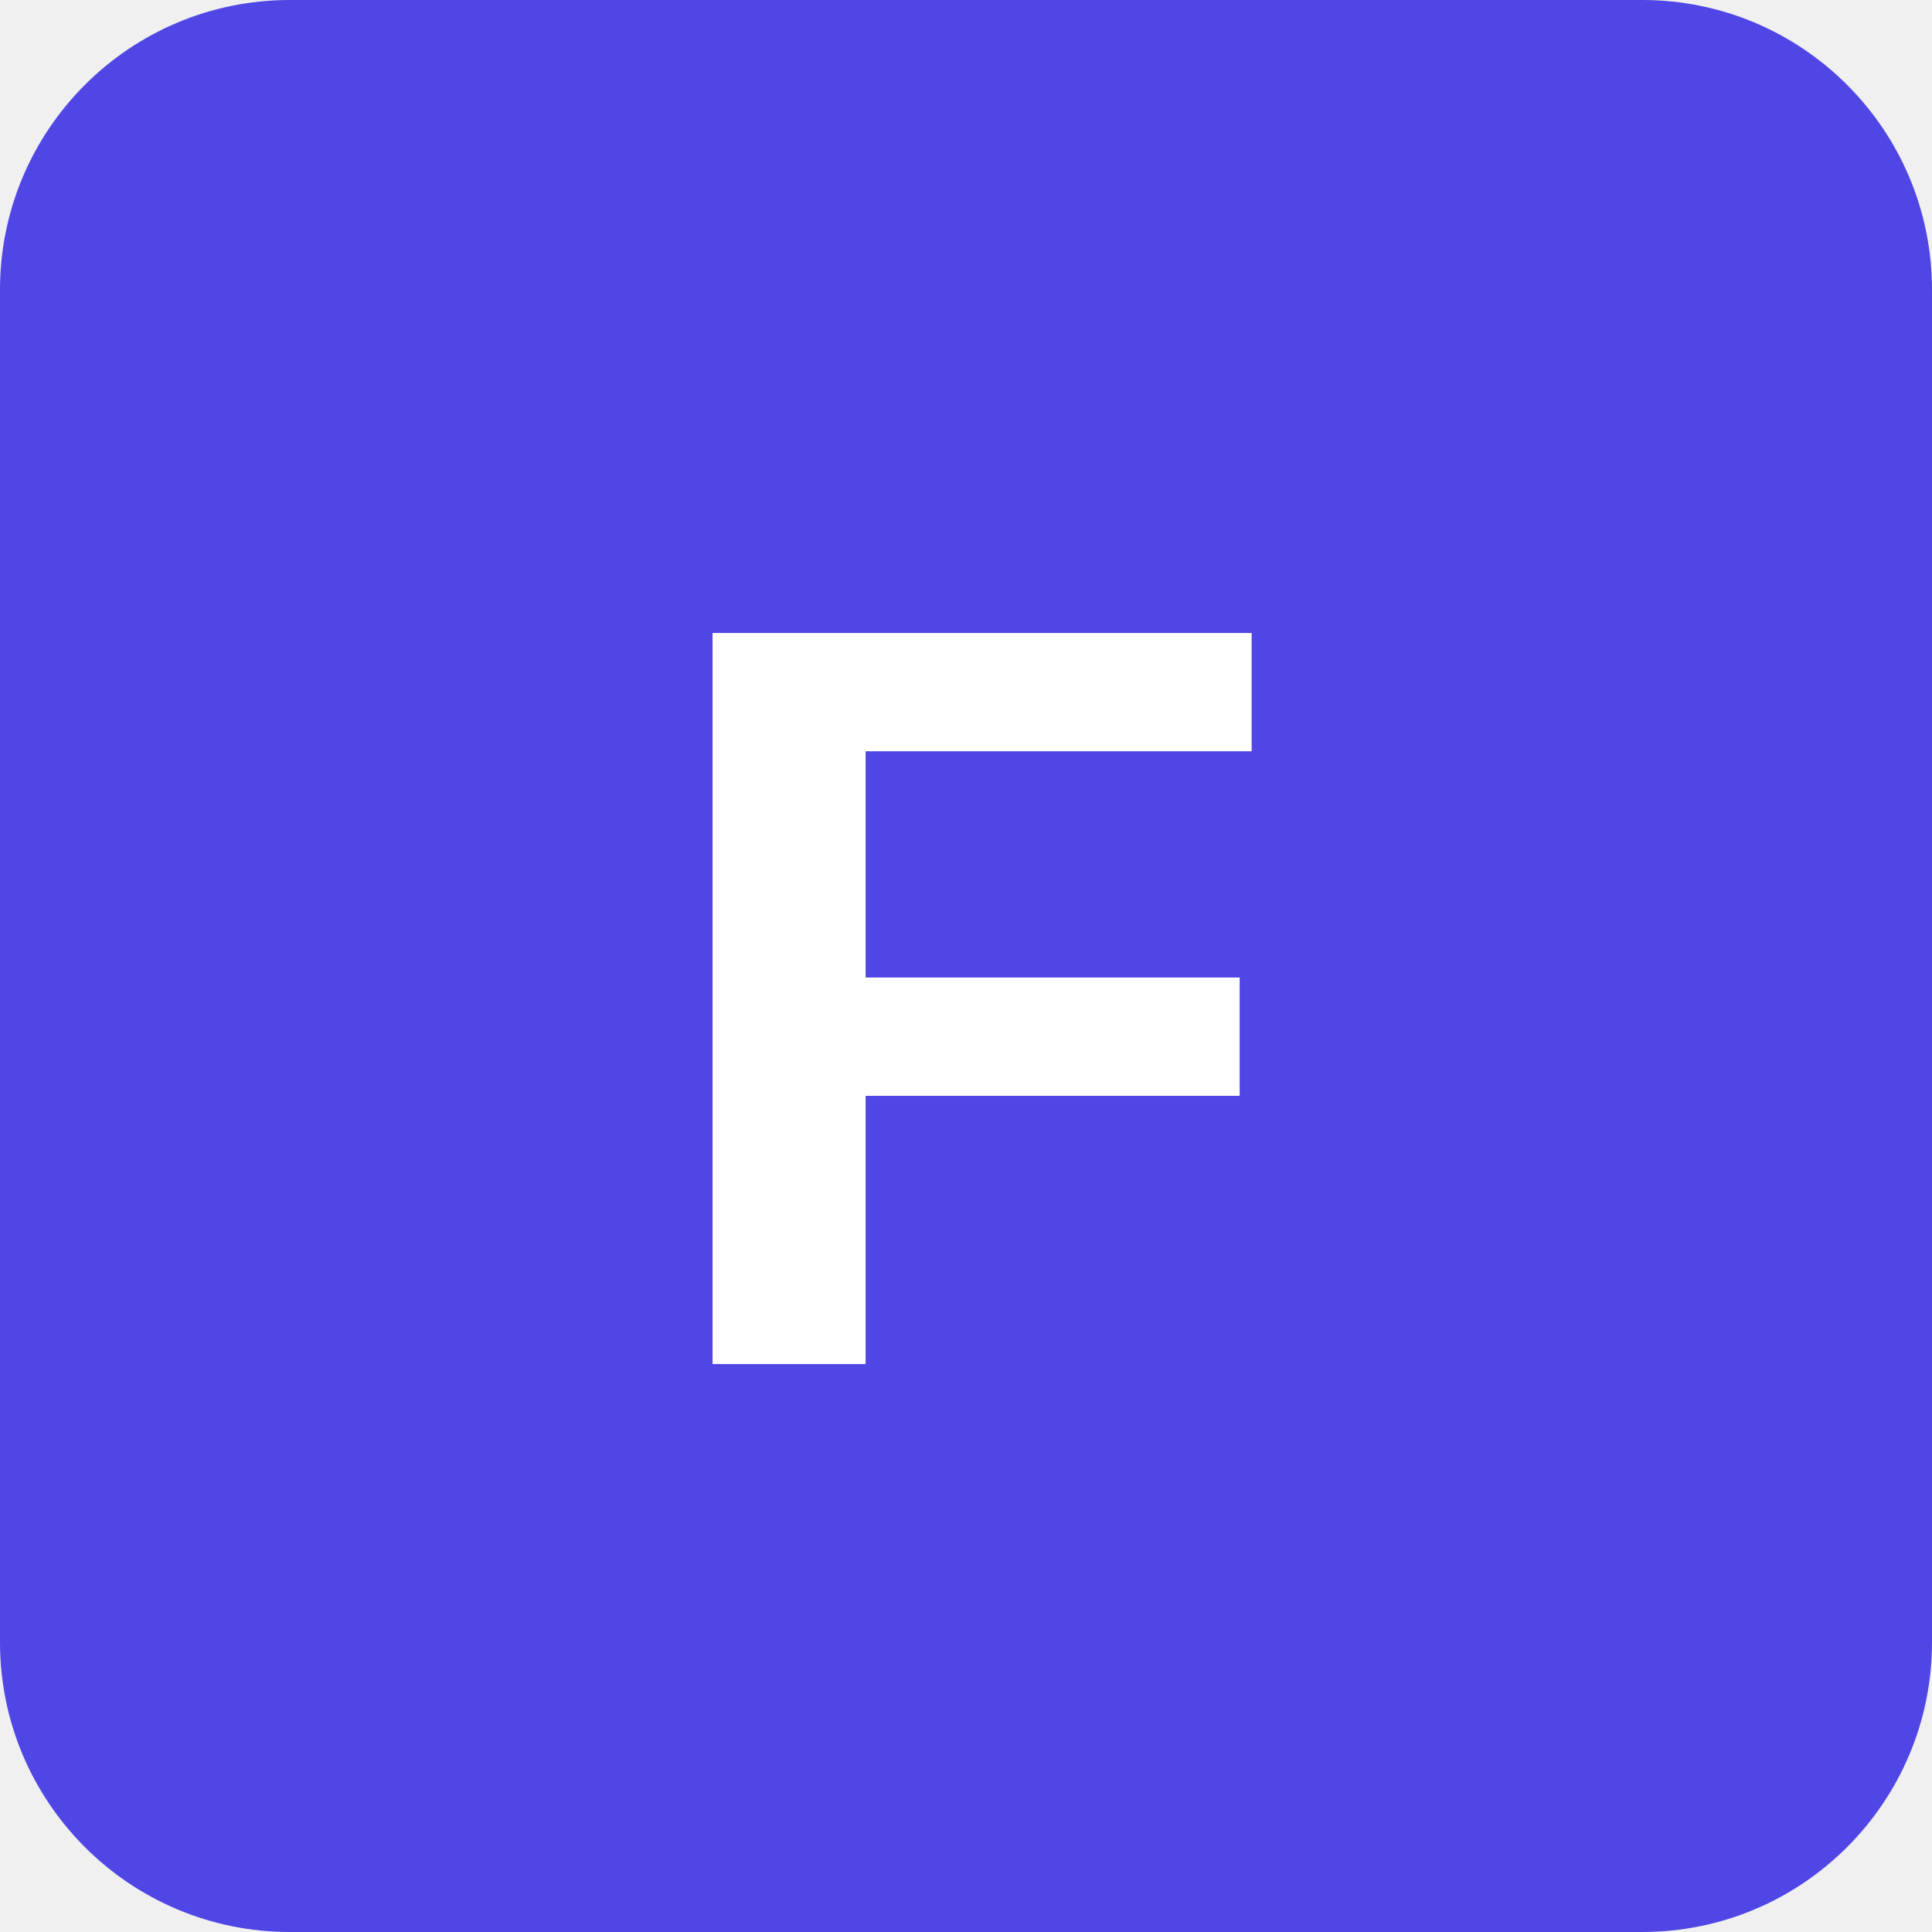
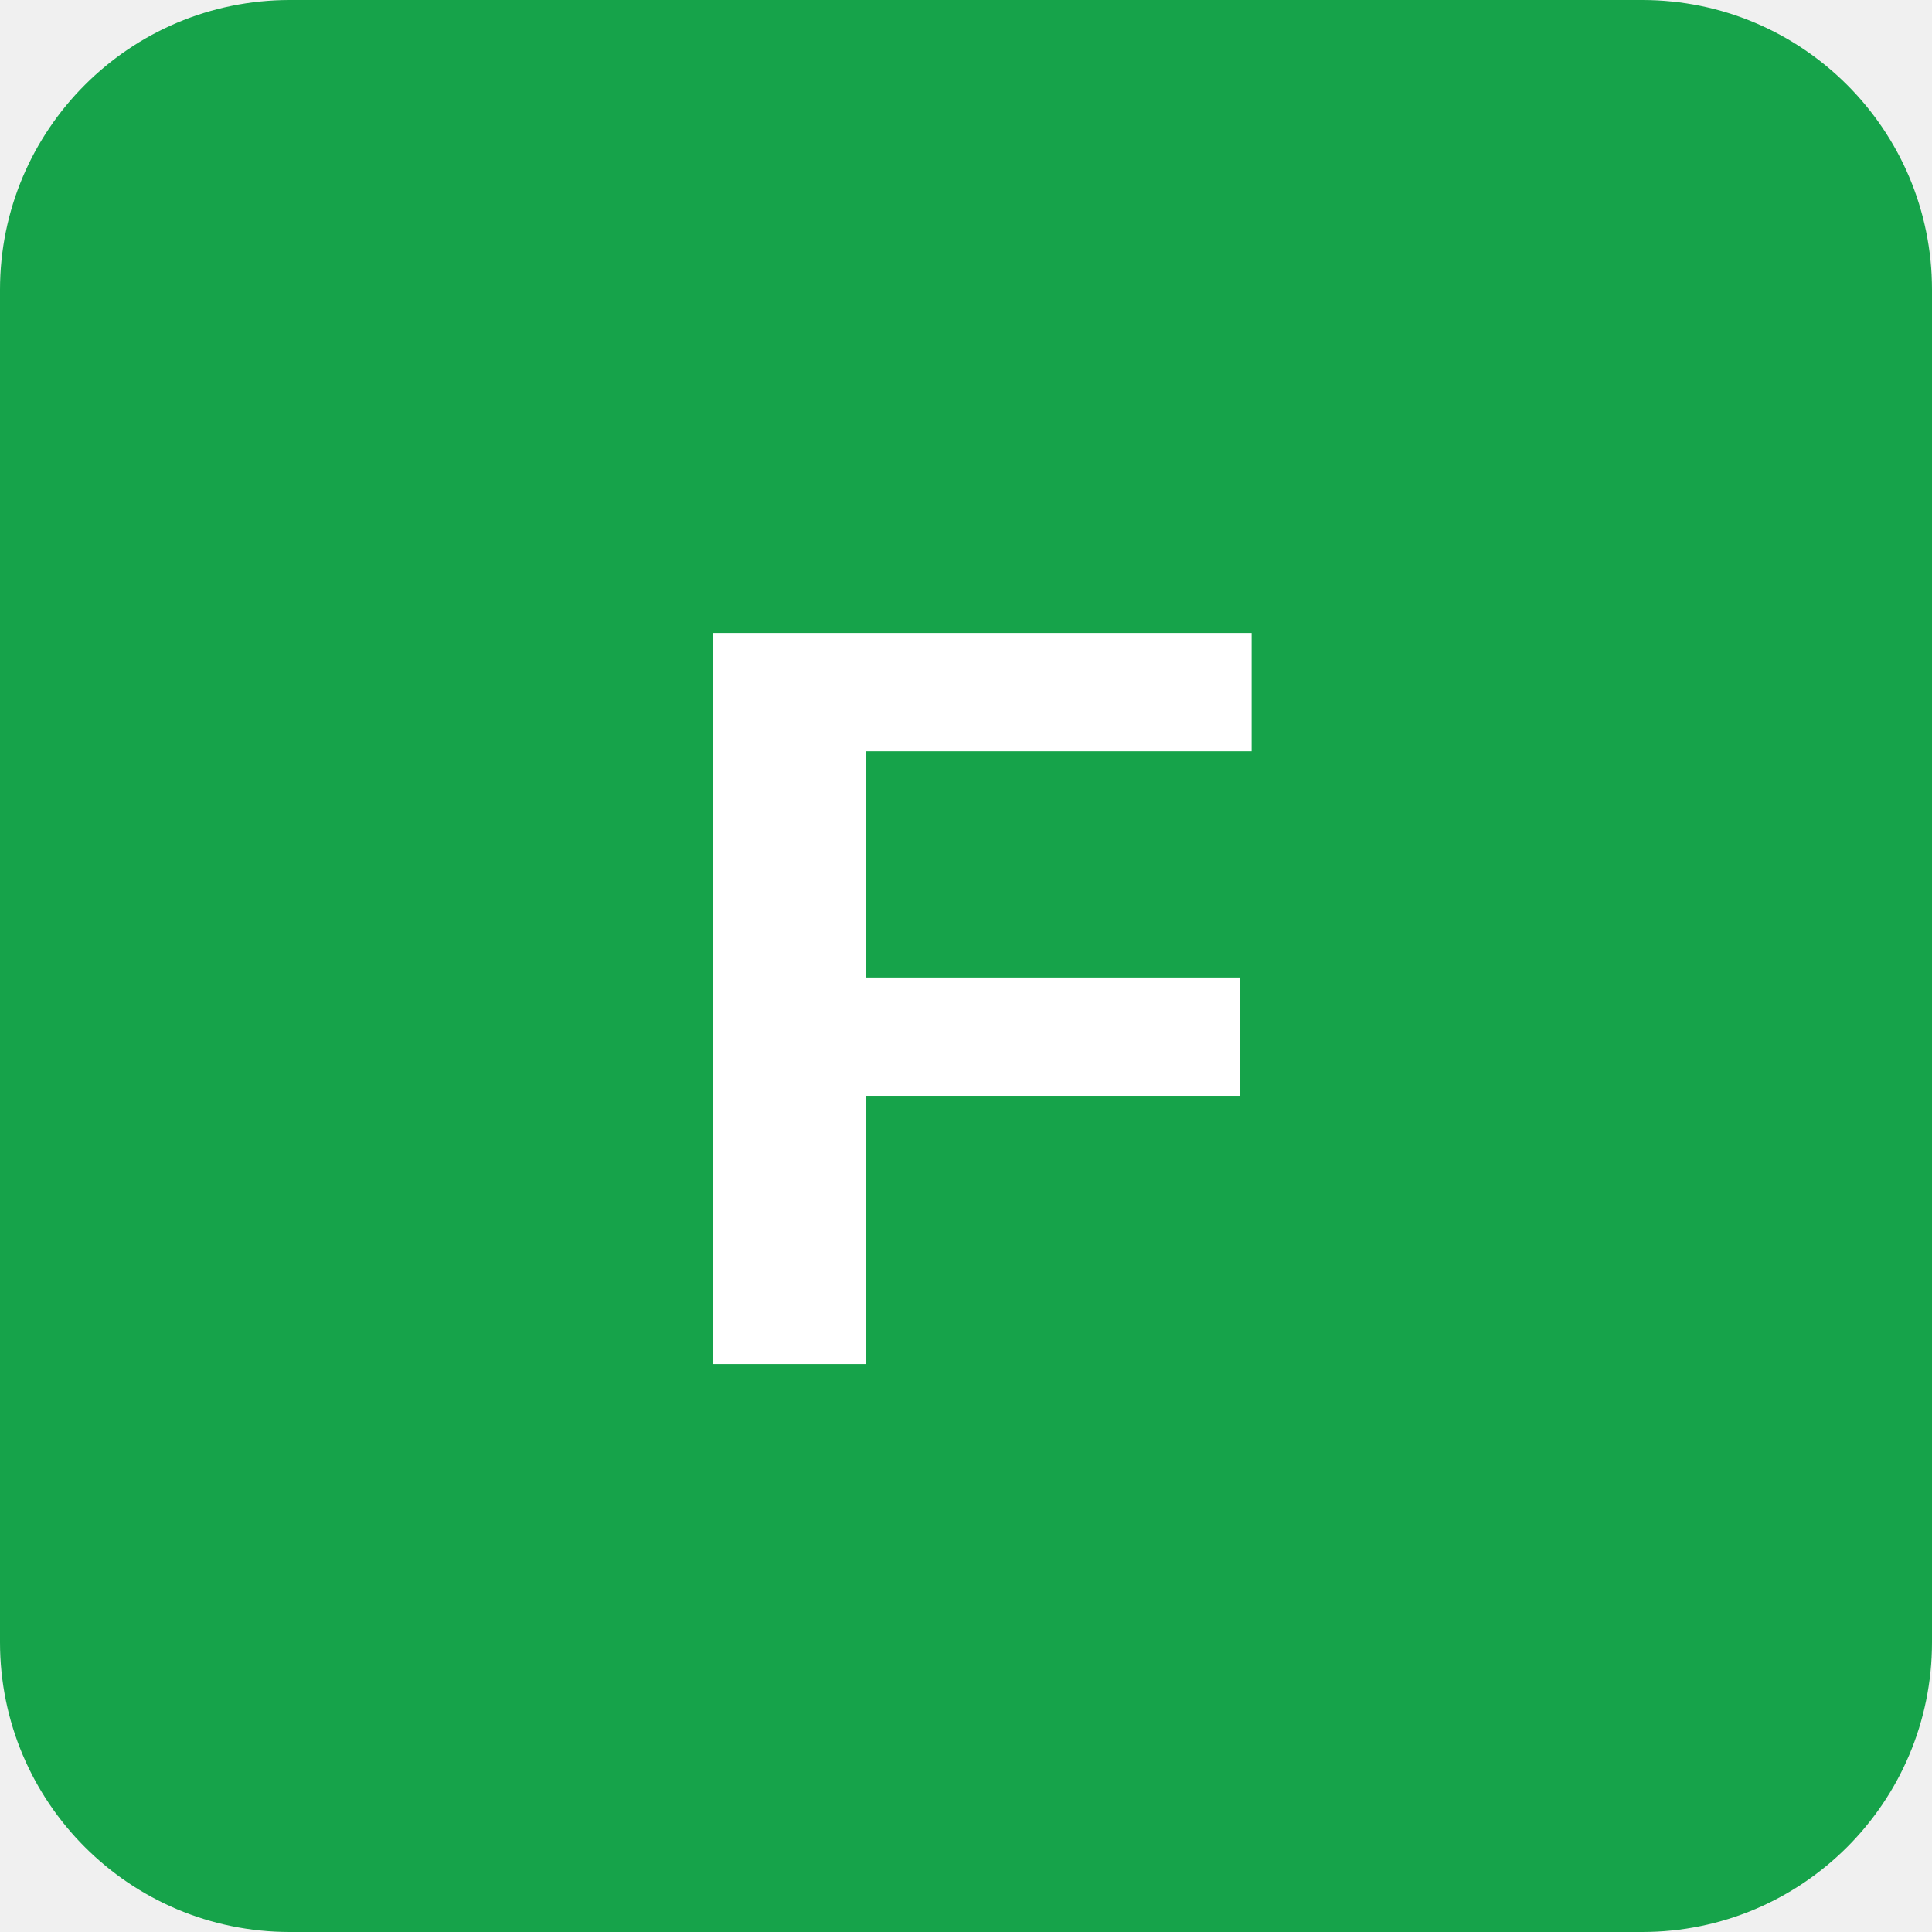
<svg xmlns="http://www.w3.org/2000/svg" width="512" height="512">
-   <rect width="512" height="512" rx="76.8" fill="#4f46e5" />
+   <rect width="512" height="512" rx="76.8" fill="#16a34a" />
  <text x="50%" y="55%" font-size="281.6" fill="white" font-family="Arial,sans-serif" font-weight="bold" text-anchor="middle" dominant-baseline="middle">F</text>
</svg>
